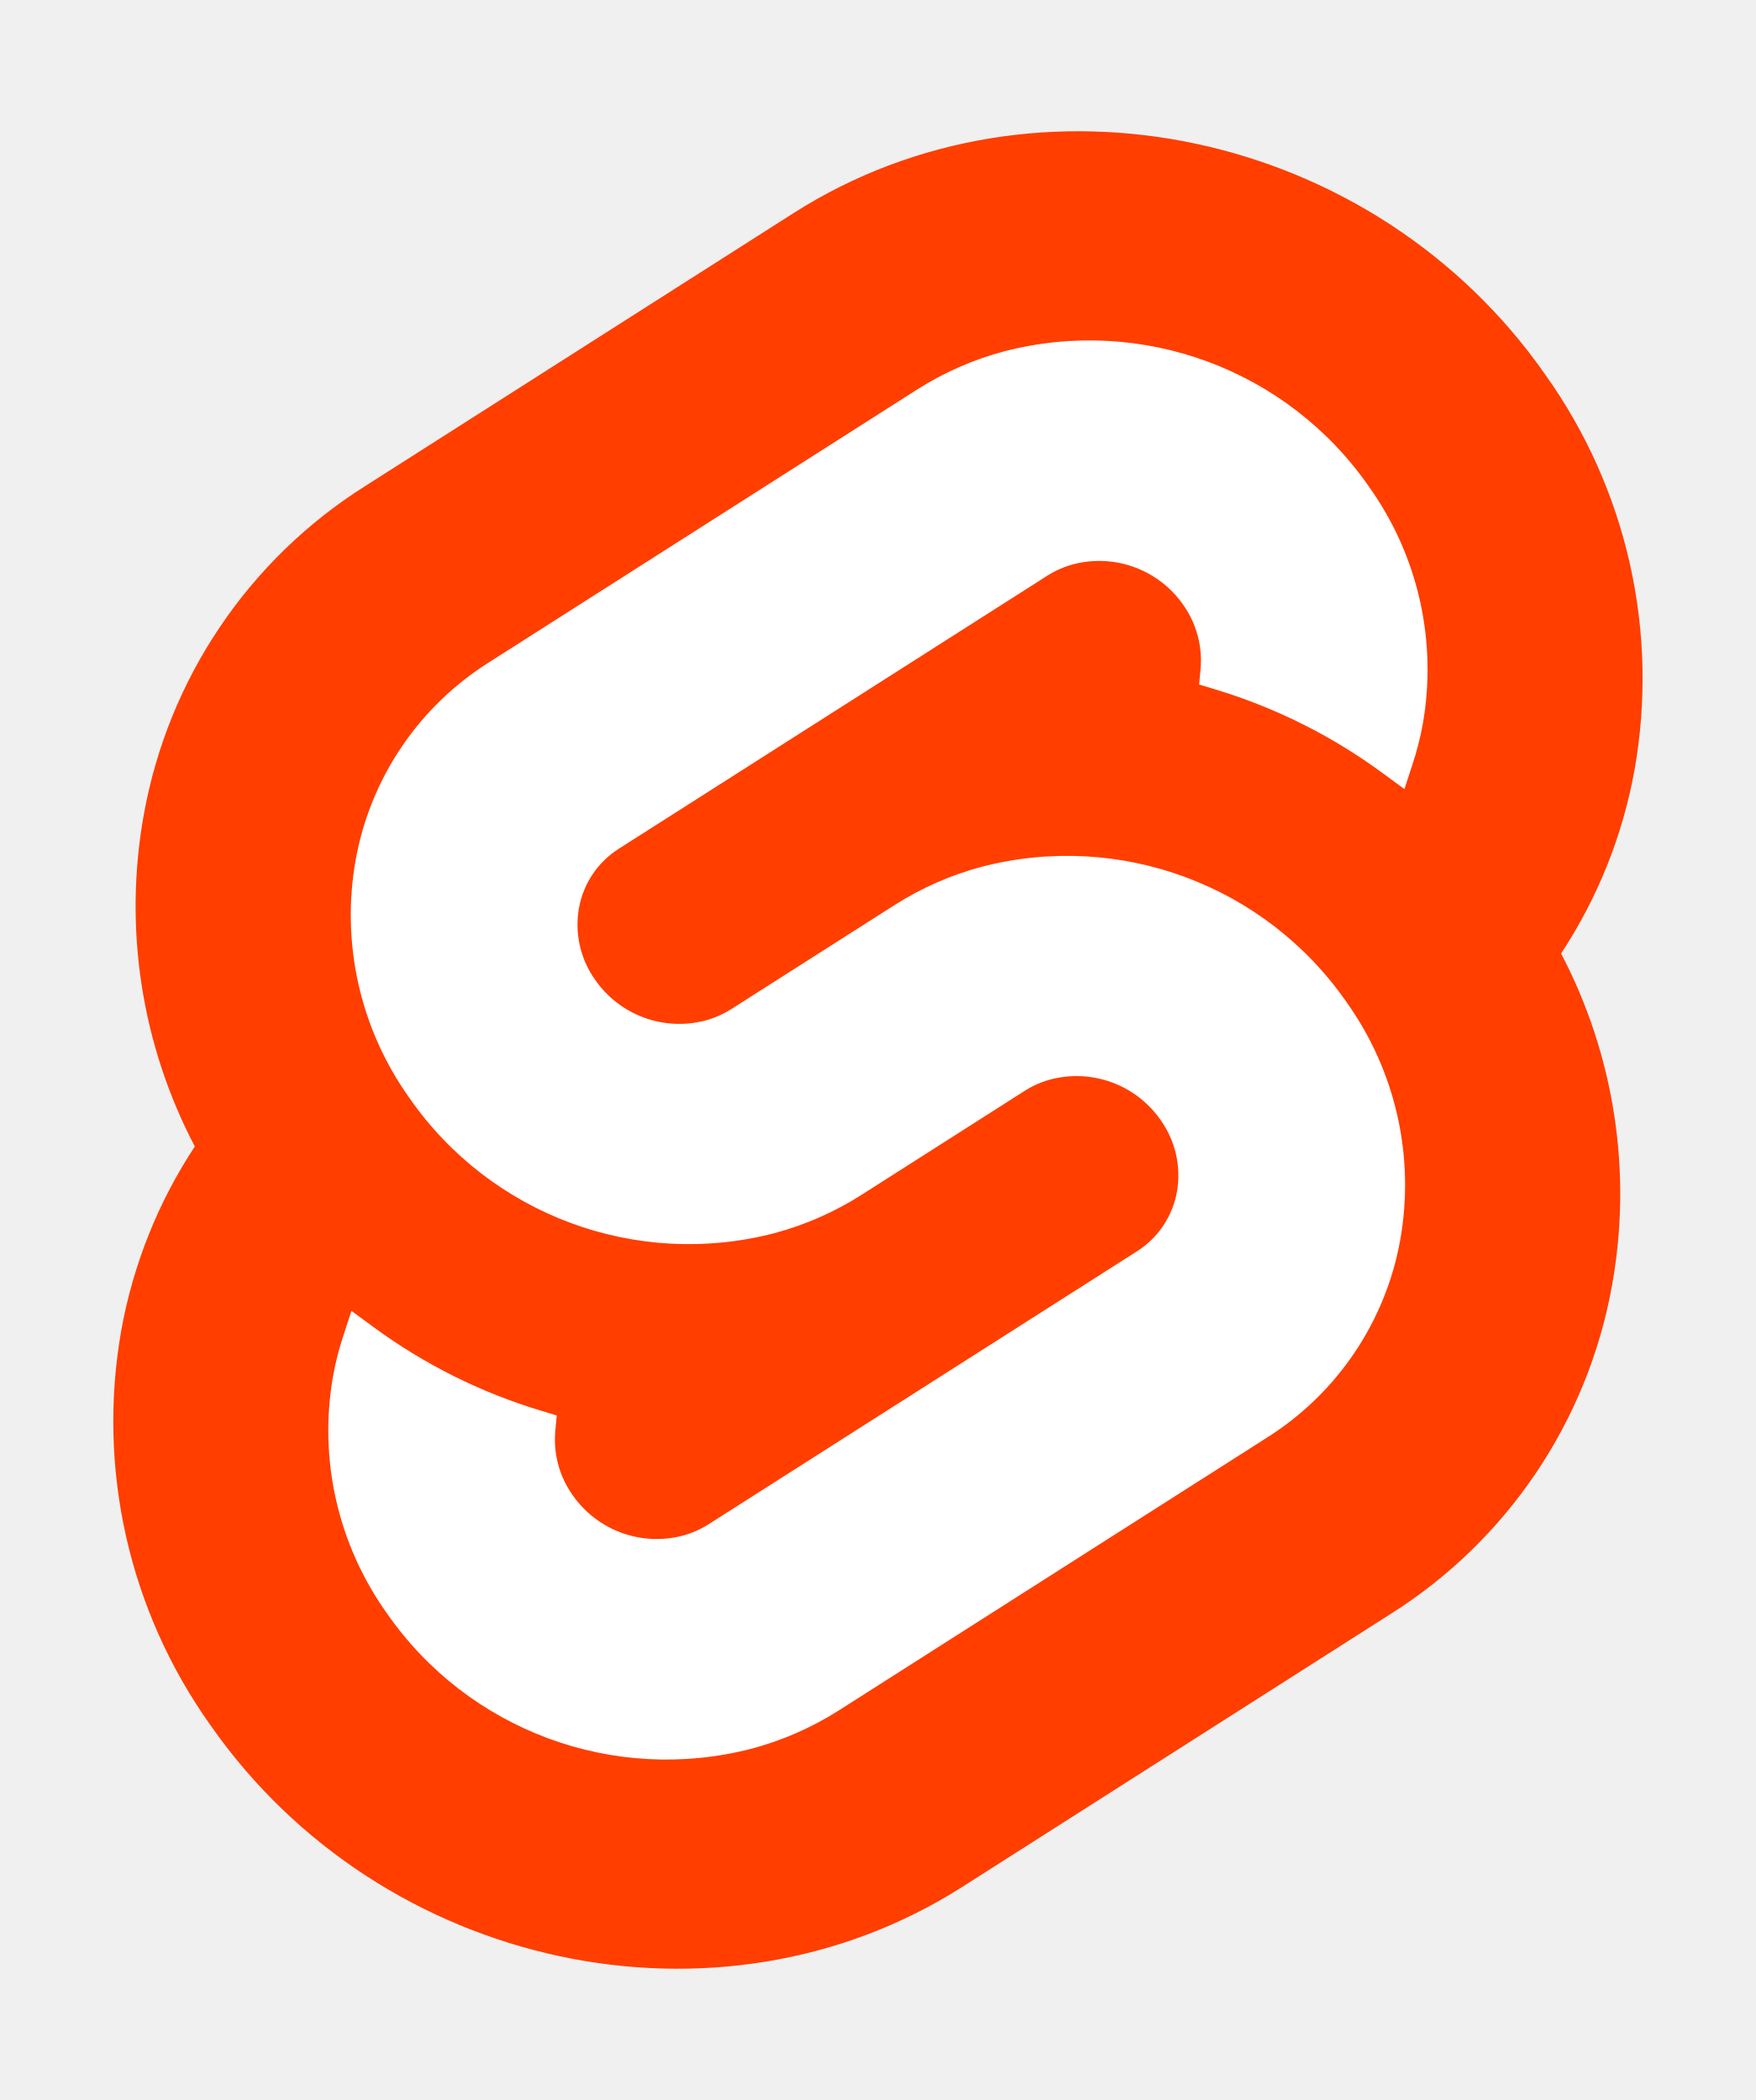
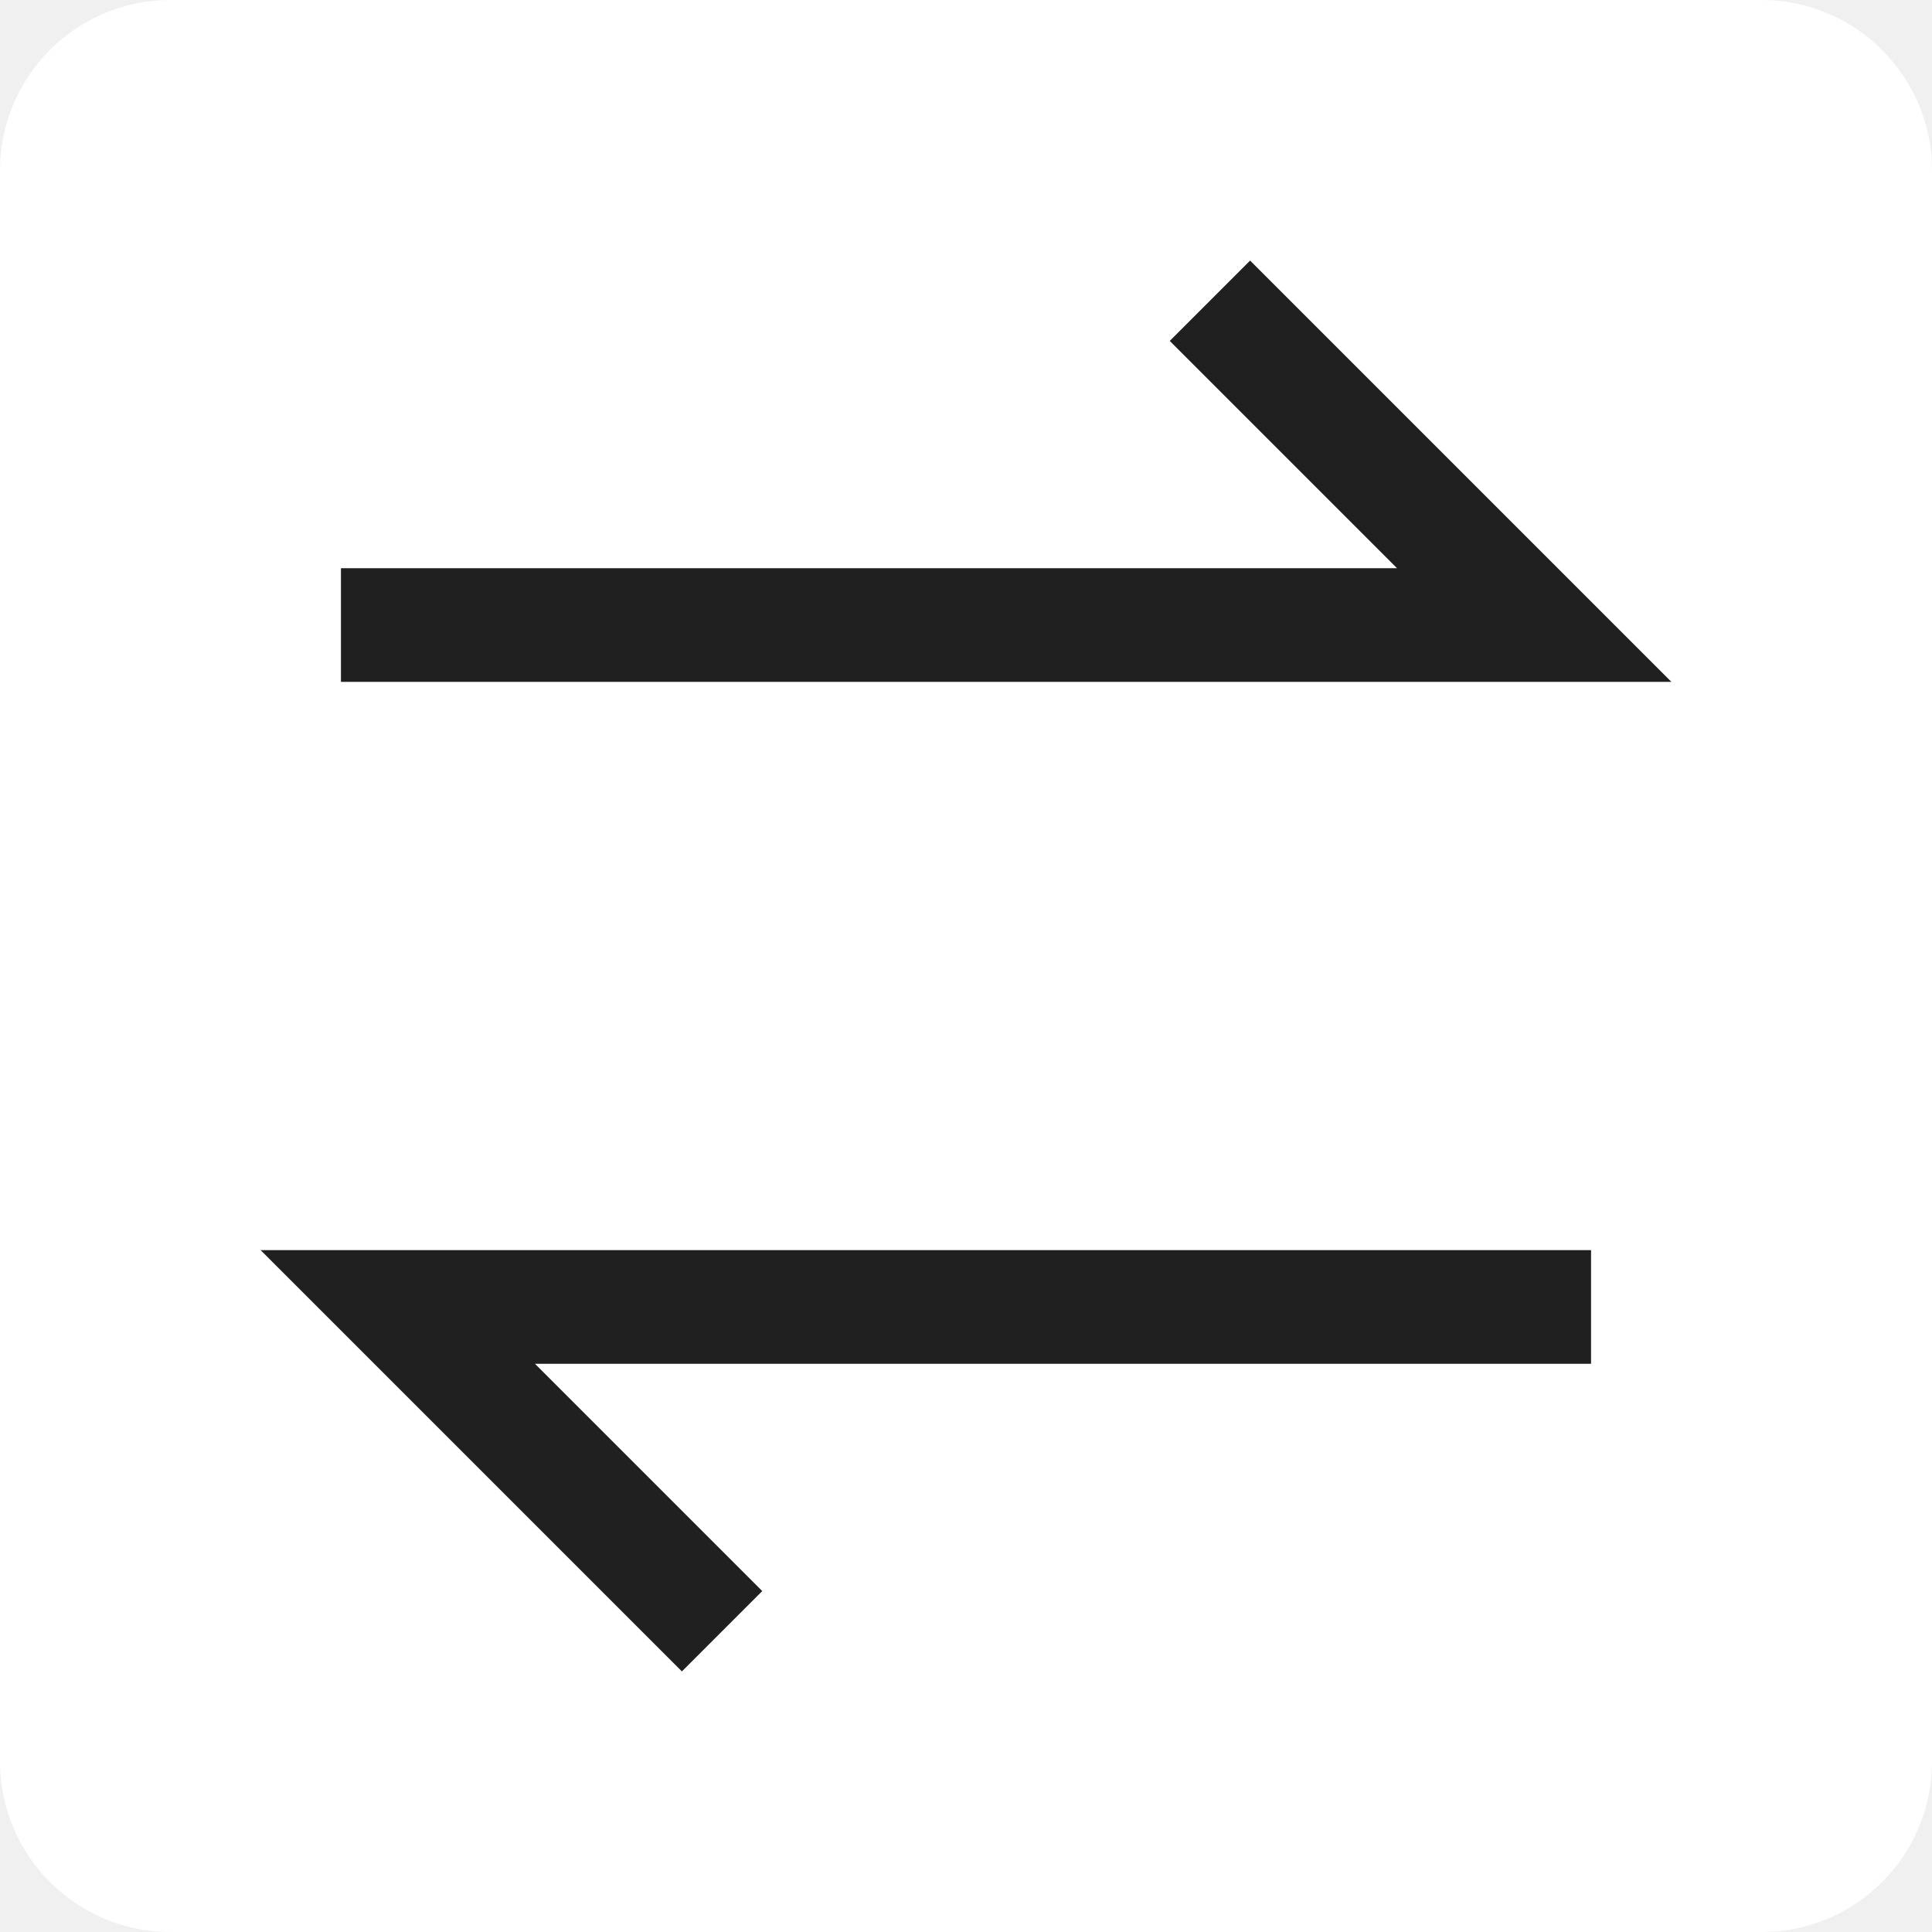
- <svg xmlns="http://www.w3.org/2000/svg" width="107" height="128" viewBox="0 0 107 128">
-   <path d="M94.157 22.819c-10.4-14.885-30.94-19.297-45.792-9.835L22.282 29.608A29.92 29.92 0 0 0 8.764 49.65a31.5 31.5 0 0 0 3.108 20.231 30 30 0 0 0-4.477 11.183 31.9 31.9 0 0 0 5.448 24.116c10.402 14.887 30.942 19.297 45.791 9.835l26.083-16.624A29.92 29.92 0 0 0 98.235 78.35a31.53 31.53 0 0 0-3.105-20.232 30 30 0 0 0 4.474-11.182 31.88 31.88 0 0 0-5.447-24.116" style="fill:#ff3e00" />
-   <path d="M45.817 106.582a20.72 20.72 0 0 1-22.237-8.243 19.17 19.17 0 0 1-3.277-14.503 18 18 0 0 1 .624-2.435l.49-1.498 1.337.981a33.6 33.6 0 0 0 10.203 5.098l.97.294-.09.968a5.85 5.85 0 0 0 1.052 3.878 6.24 6.24 0 0 0 6.695 2.485 5.8 5.8 0 0 0 1.603-.704L69.27 76.28a5.43 5.43 0 0 0 2.45-3.631 5.8 5.8 0 0 0-.987-4.371 6.24 6.24 0 0 0-6.698-2.487 5.7 5.7 0 0 0-1.6.704l-9.953 6.345a19 19 0 0 1-5.296 2.326 20.72 20.72 0 0 1-22.237-8.243 19.17 19.17 0 0 1-3.277-14.502 17.99 17.99 0 0 1 8.13-12.052l26.081-16.623a19 19 0 0 1 5.3-2.329 20.72 20.72 0 0 1 22.237 8.243 19.17 19.17 0 0 1 3.277 14.503 18 18 0 0 1-.624 2.435l-.49 1.498-1.337-.98a33.6 33.6 0 0 0-10.203-5.1l-.97-.294.09-.968a5.86 5.86 0 0 0-1.052-3.878 6.24 6.24 0 0 0-6.696-2.485 5.8 5.8 0 0 0-1.602.704L37.73 51.72a5.42 5.42 0 0 0-2.449 3.63 5.79 5.79 0 0 0 .986 4.372 6.24 6.24 0 0 0 6.698 2.486 5.8 5.8 0 0 0 1.602-.704l9.952-6.342a19 19 0 0 1 5.295-2.328 20.72 20.72 0 0 1 22.237 8.242 19.17 19.17 0 0 1 3.277 14.503 18 18 0 0 1-8.13 12.053l-26.081 16.622a19 19 0 0 1-5.3 2.328" style="fill:#fff" />
+ <svg xmlns="http://www.w3.org/2000/svg" viewBox="0 0 34 34" fill="none">
+   <rect width="34" height="34" rx="3" fill="white" />
+   <path d="M7 11h20l-5-5M27 23H7l5 5" stroke="#202020" stroke-width="2" stroke-linecap="square" />
</svg>
